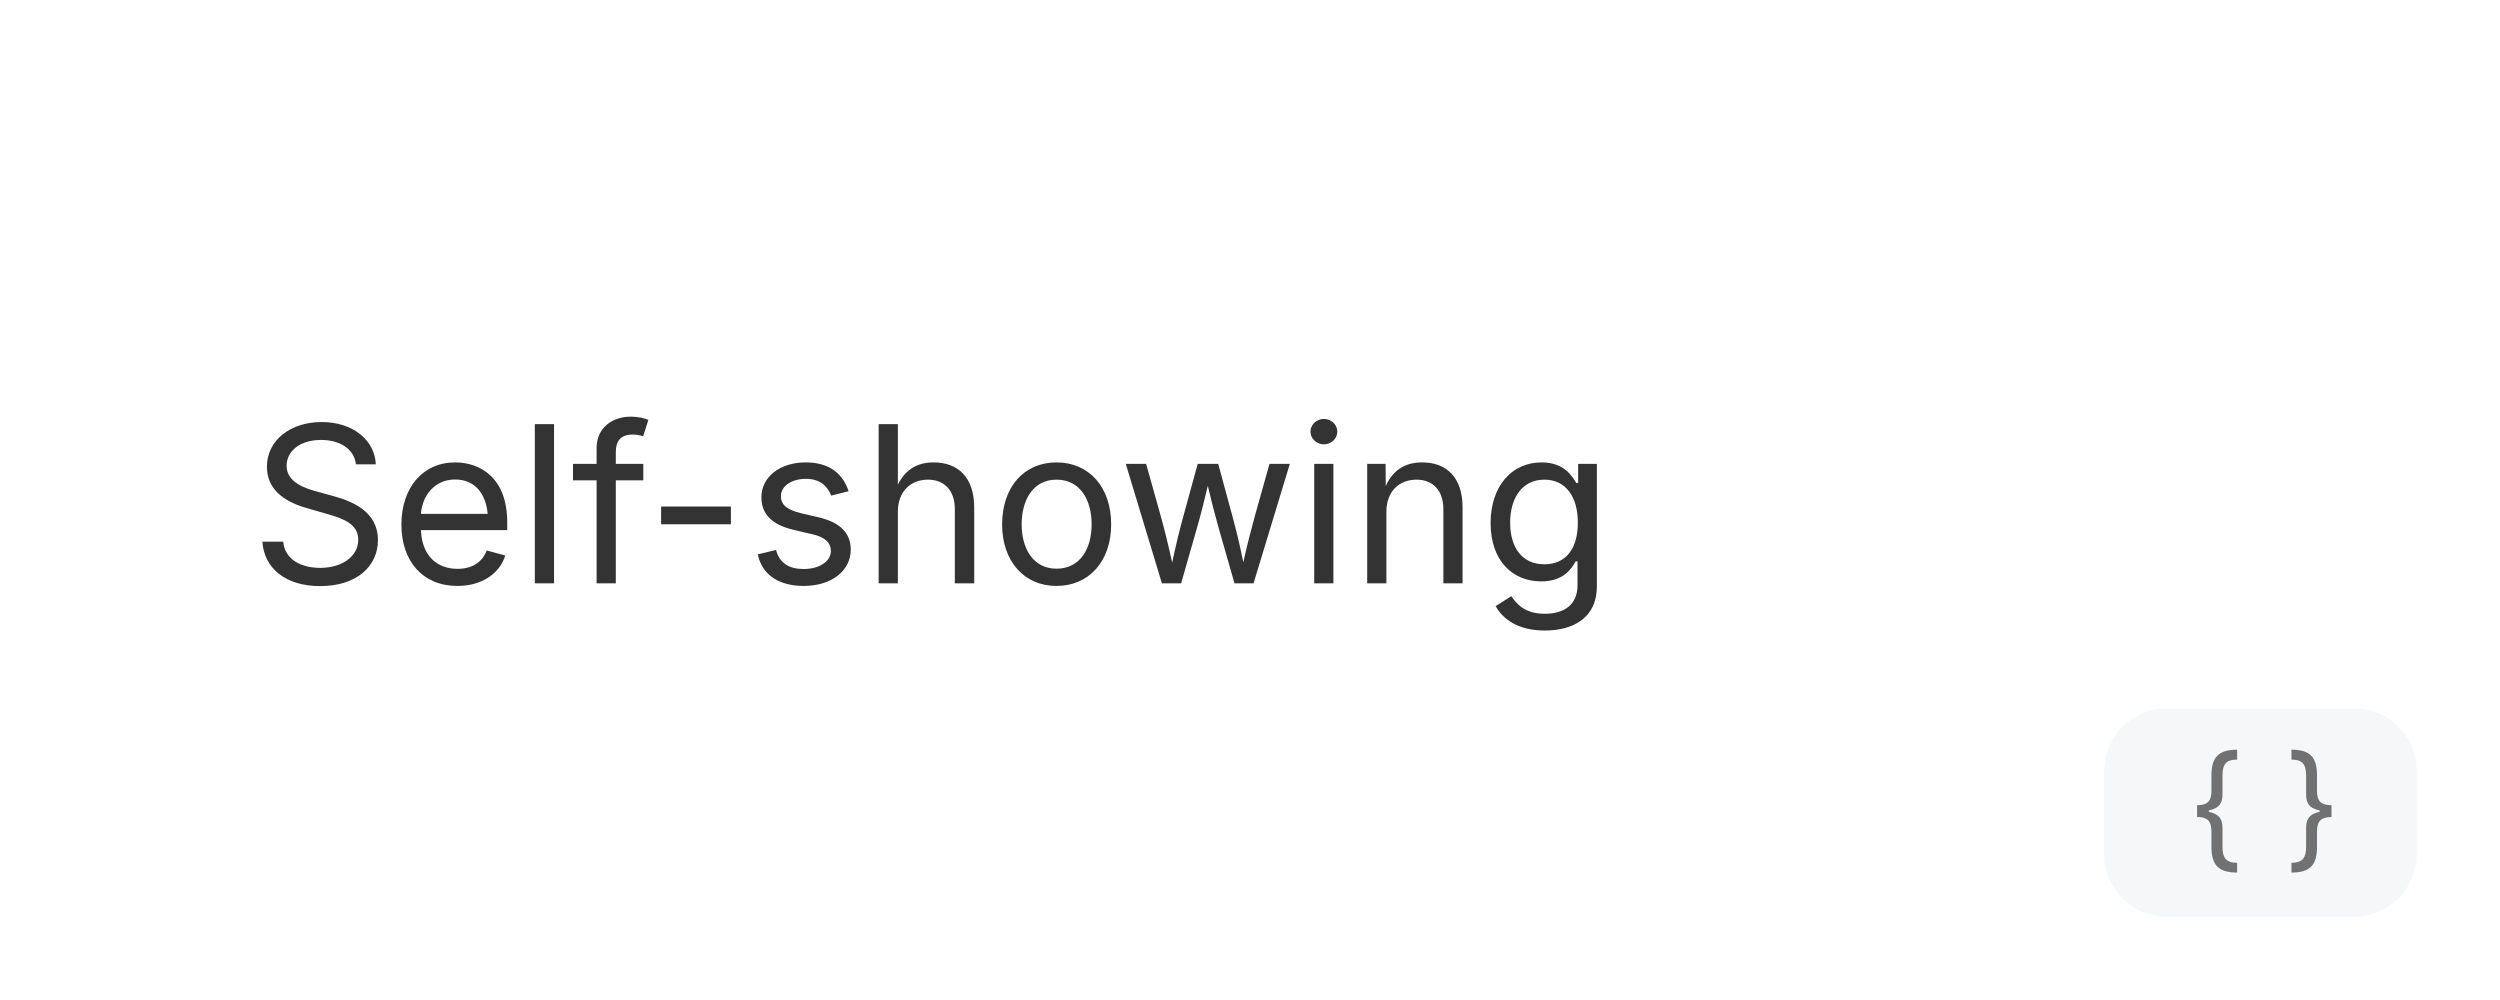
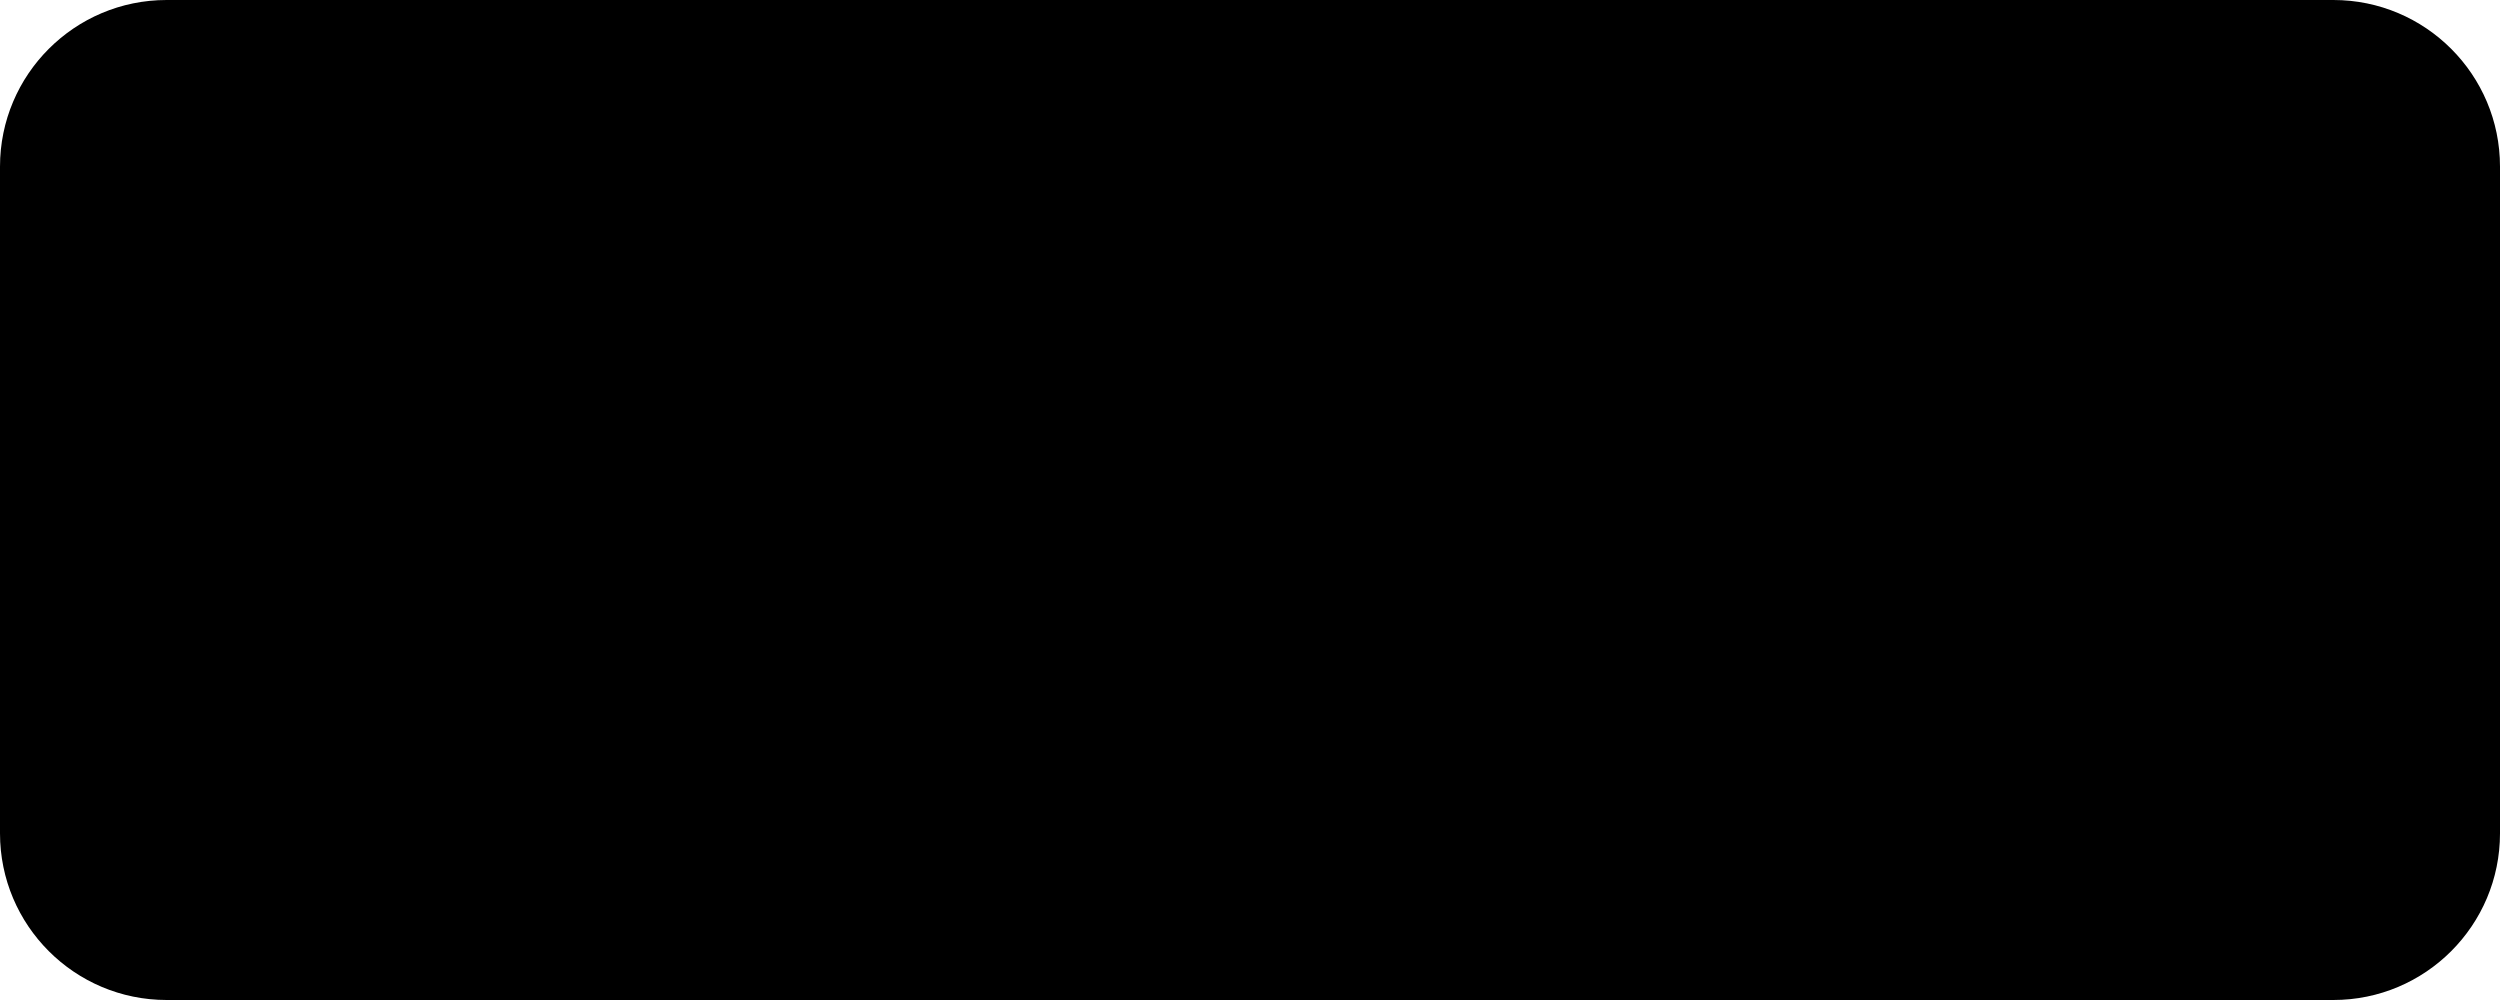
- <svg xmlns="http://www.w3.org/2000/svg" viewBox="0 0 240 96" role="img" data-vi-canvas="1" font-family="Inter, Roboto, system-ui, sans-serif" aria-label="A plate reading Self-showing, with a chip that links to its own source.">
-   <rect width="240" height="96" rx="16" fill="var(--vi-surface-card, #FFFFFF)" />
+ <svg xmlns="http://www.w3.org/2000/svg" viewBox="0 0 240 96" role="img" data-vi-canvas="1" font-family="Inter" aria-label="A plate reading Self-showing, with a chip that links to its own source.">
+   <rect width="240" height="96" rx="16" fill="var(--vi-surface-card, color(xyz-d65 0.898 0.945 1.029))" />
  <g transform="translate(24, 0)">
-     <text x="0" y="56" text-anchor="start" fill="var(--vi-text-primary, rgba(0,0,0,0.80))" font-weight="400" font-size="21">Self-showing</text>
+     <text x="0" y="56" text-anchor="start" fill="var(--vi-text-primary, color(xyz-d65 0.01 0.01 0.011))" font-weight="400" font-size="21">Self-showing</text>
  </g>
  <g transform="translate(0, 68)">
    <g transform="translate(202, 0)">
      <a href="/documentation/documentkit/selfshowingexamplesource">
-         <rect x="0" width="30" height="20" rx="6" fill="var(--vi-surface-track, #F6F7F8)" />
+         <rect x="0" width="30" height="20" rx="6" fill="var(--vi-surface-track, color(xyz-d65 0.898 0.945 1.029))" />
        <g transform="translate(8, 0)">
-           <text x="0" y="14" text-anchor="start" fill="var(--vi-text-secondary, rgba(0,0,0,0.54))" font-weight="400" font-size="13">{ }</text>
+           <text x="0" y="14" text-anchor="start" fill="var(--vi-text-secondary, color(xyz-d65 0.228 0.24 0.261))" font-weight="400" font-size="13">{ }</text>
        </g>
      </a>
    </g>
  </g>
</svg>
